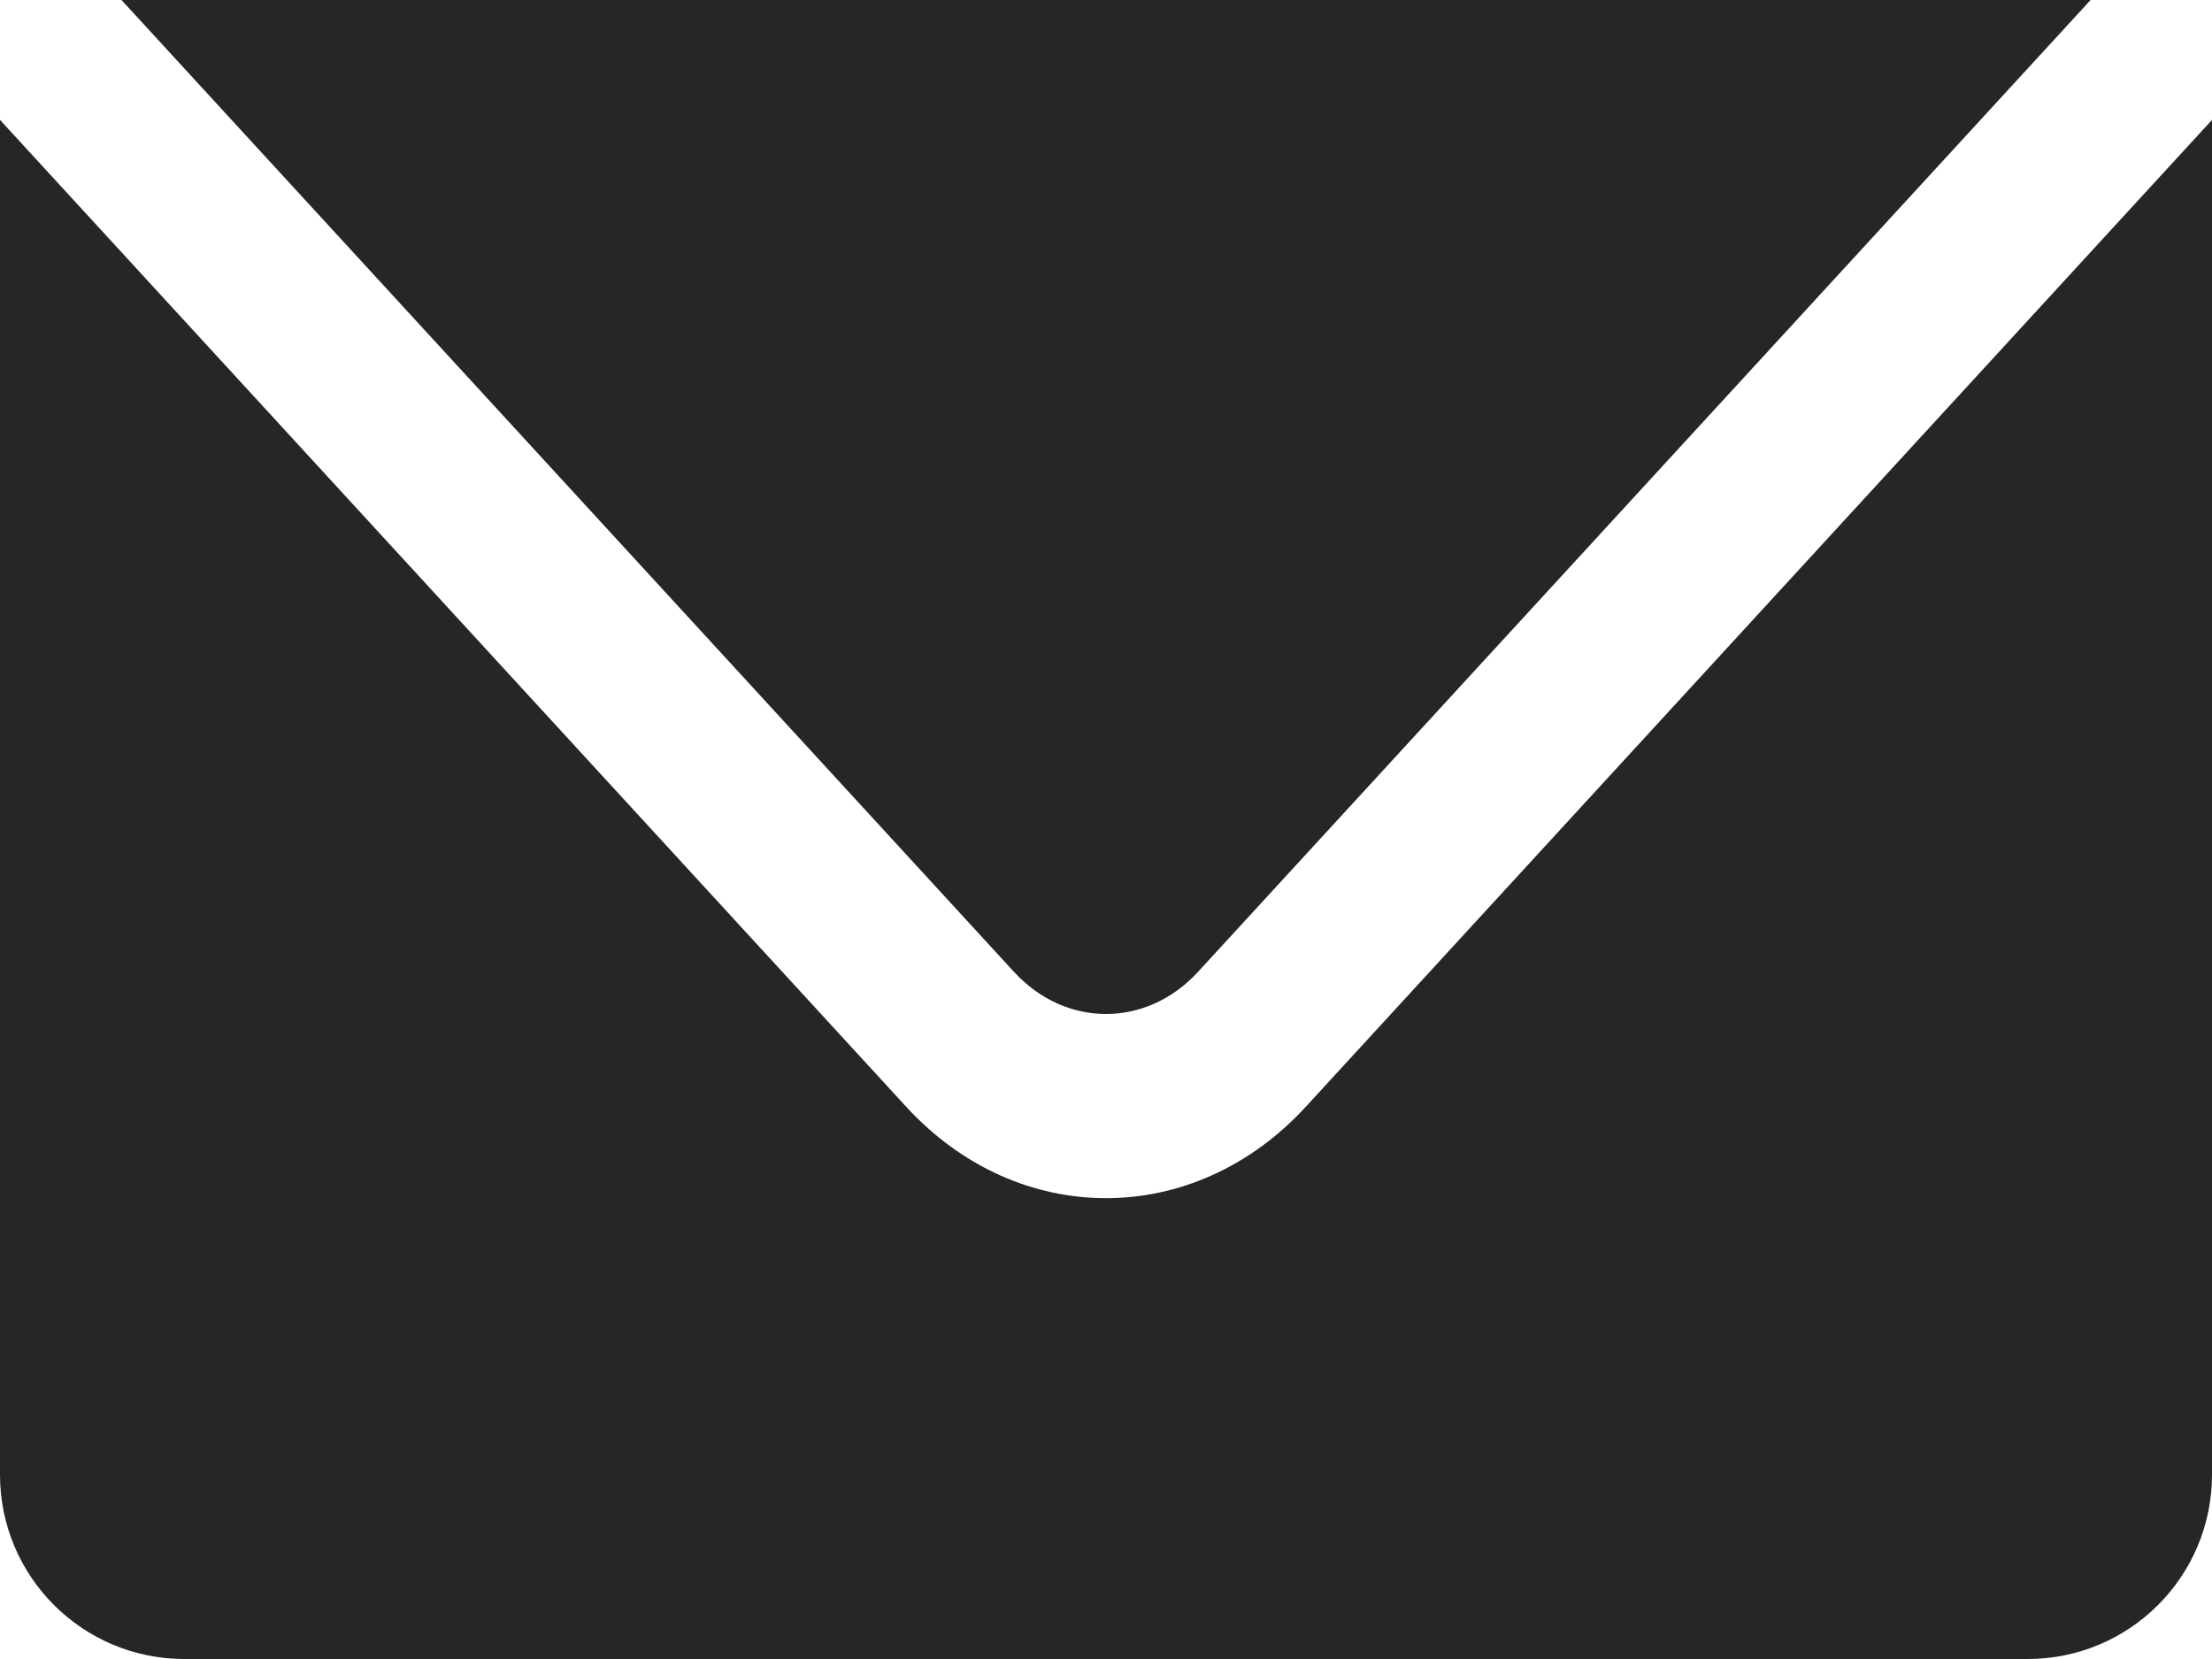
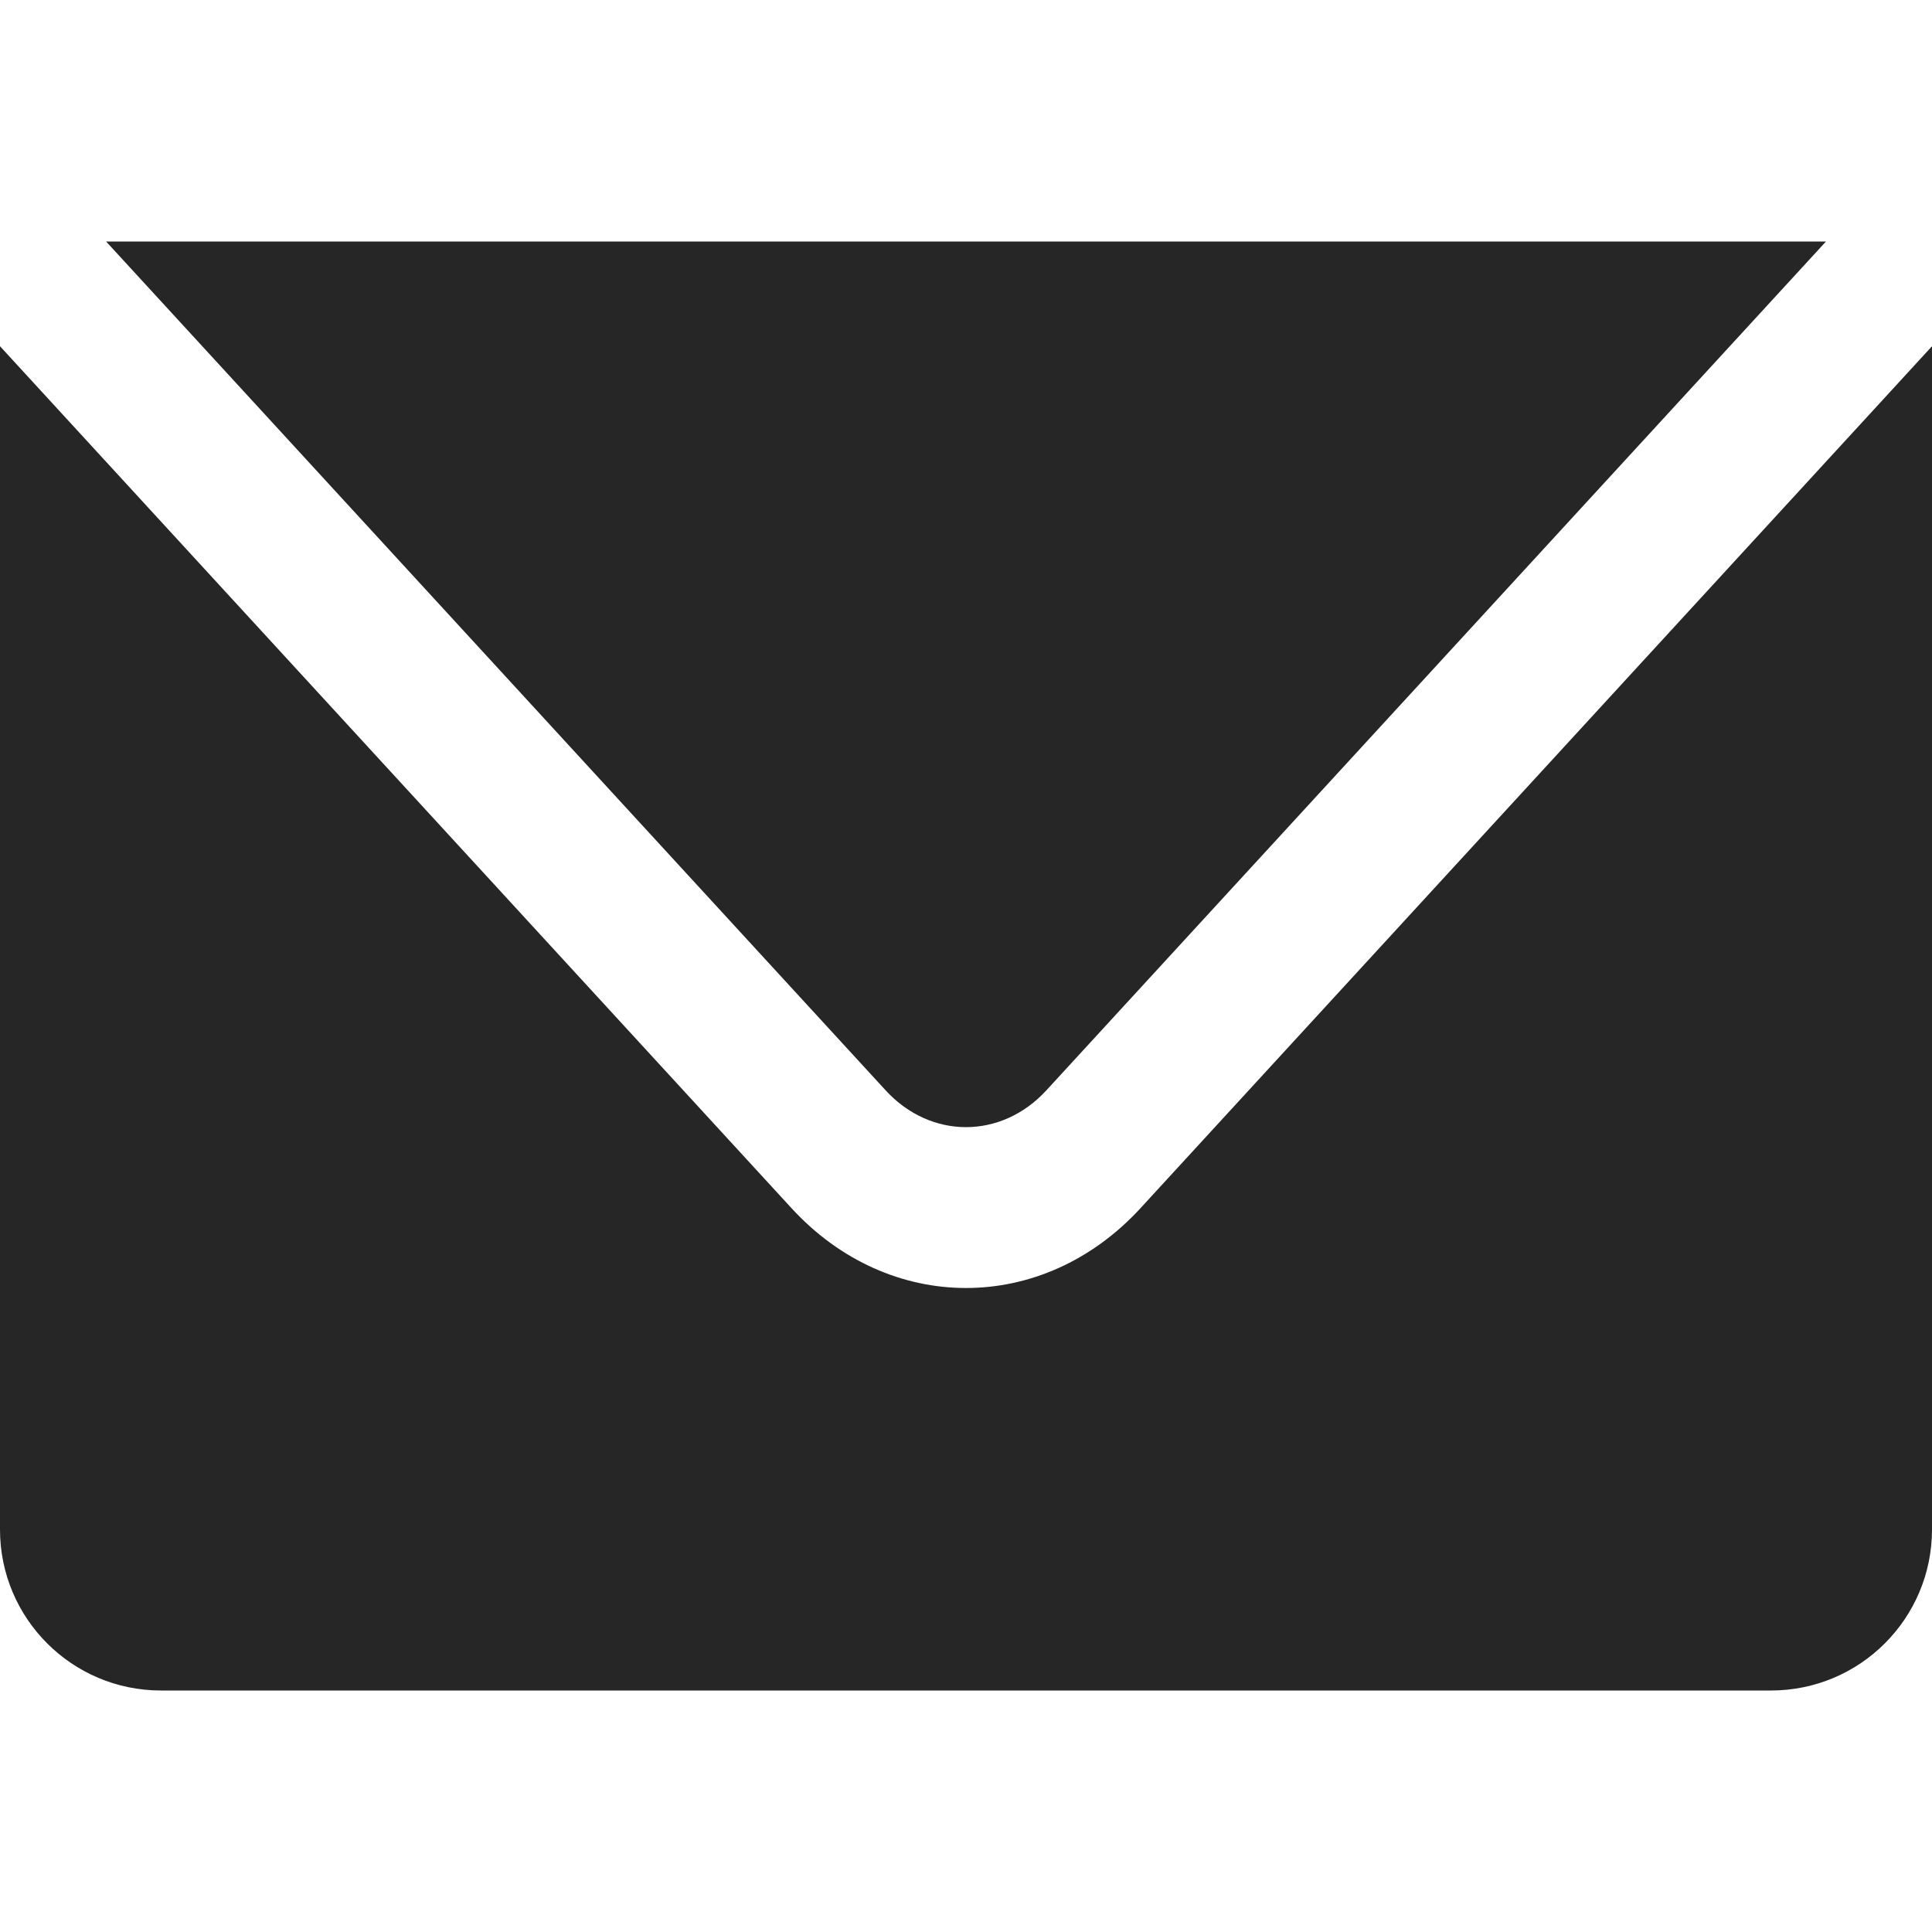
- <svg xmlns="http://www.w3.org/2000/svg" width="24" height="18" viewBox="0 0 24 18" fill="none">
-   <path d="M1.318 0L11.002 10.545C11.562 11.154 12.438 11.154 12.998 10.545L22.683 0H1.318ZM0 1.301V16C0 17.105 0.895 18 2 18H22C23.105 18 24 17.105 24 16V1.301L14.168 12.008C13.56 12.67 12.78 13 12 13C11.22 13 10.44 12.67 9.832 12.008L0 1.301Z" fill="black" fill-opacity="0.851" />
+ <svg xmlns="http://www.w3.org/2000/svg" width="24" height="24" viewBox="0 0 24 24" fill="none">
+   <path d="M1.318 3L11.002 13.545C11.562 14.154 12.438 14.154 12.998 13.545L22.683 3H1.318ZM0 4.301V19C0 20.105 0.895 21 2 21H22C23.105 21 24 20.105 24 19V4.301L14.168 15.008C13.56 15.67 12.78 16 12 16C11.22 16 10.44 15.67 9.832 15.008L0 4.301Z" fill="black" fill-opacity="0.851" />
</svg>
